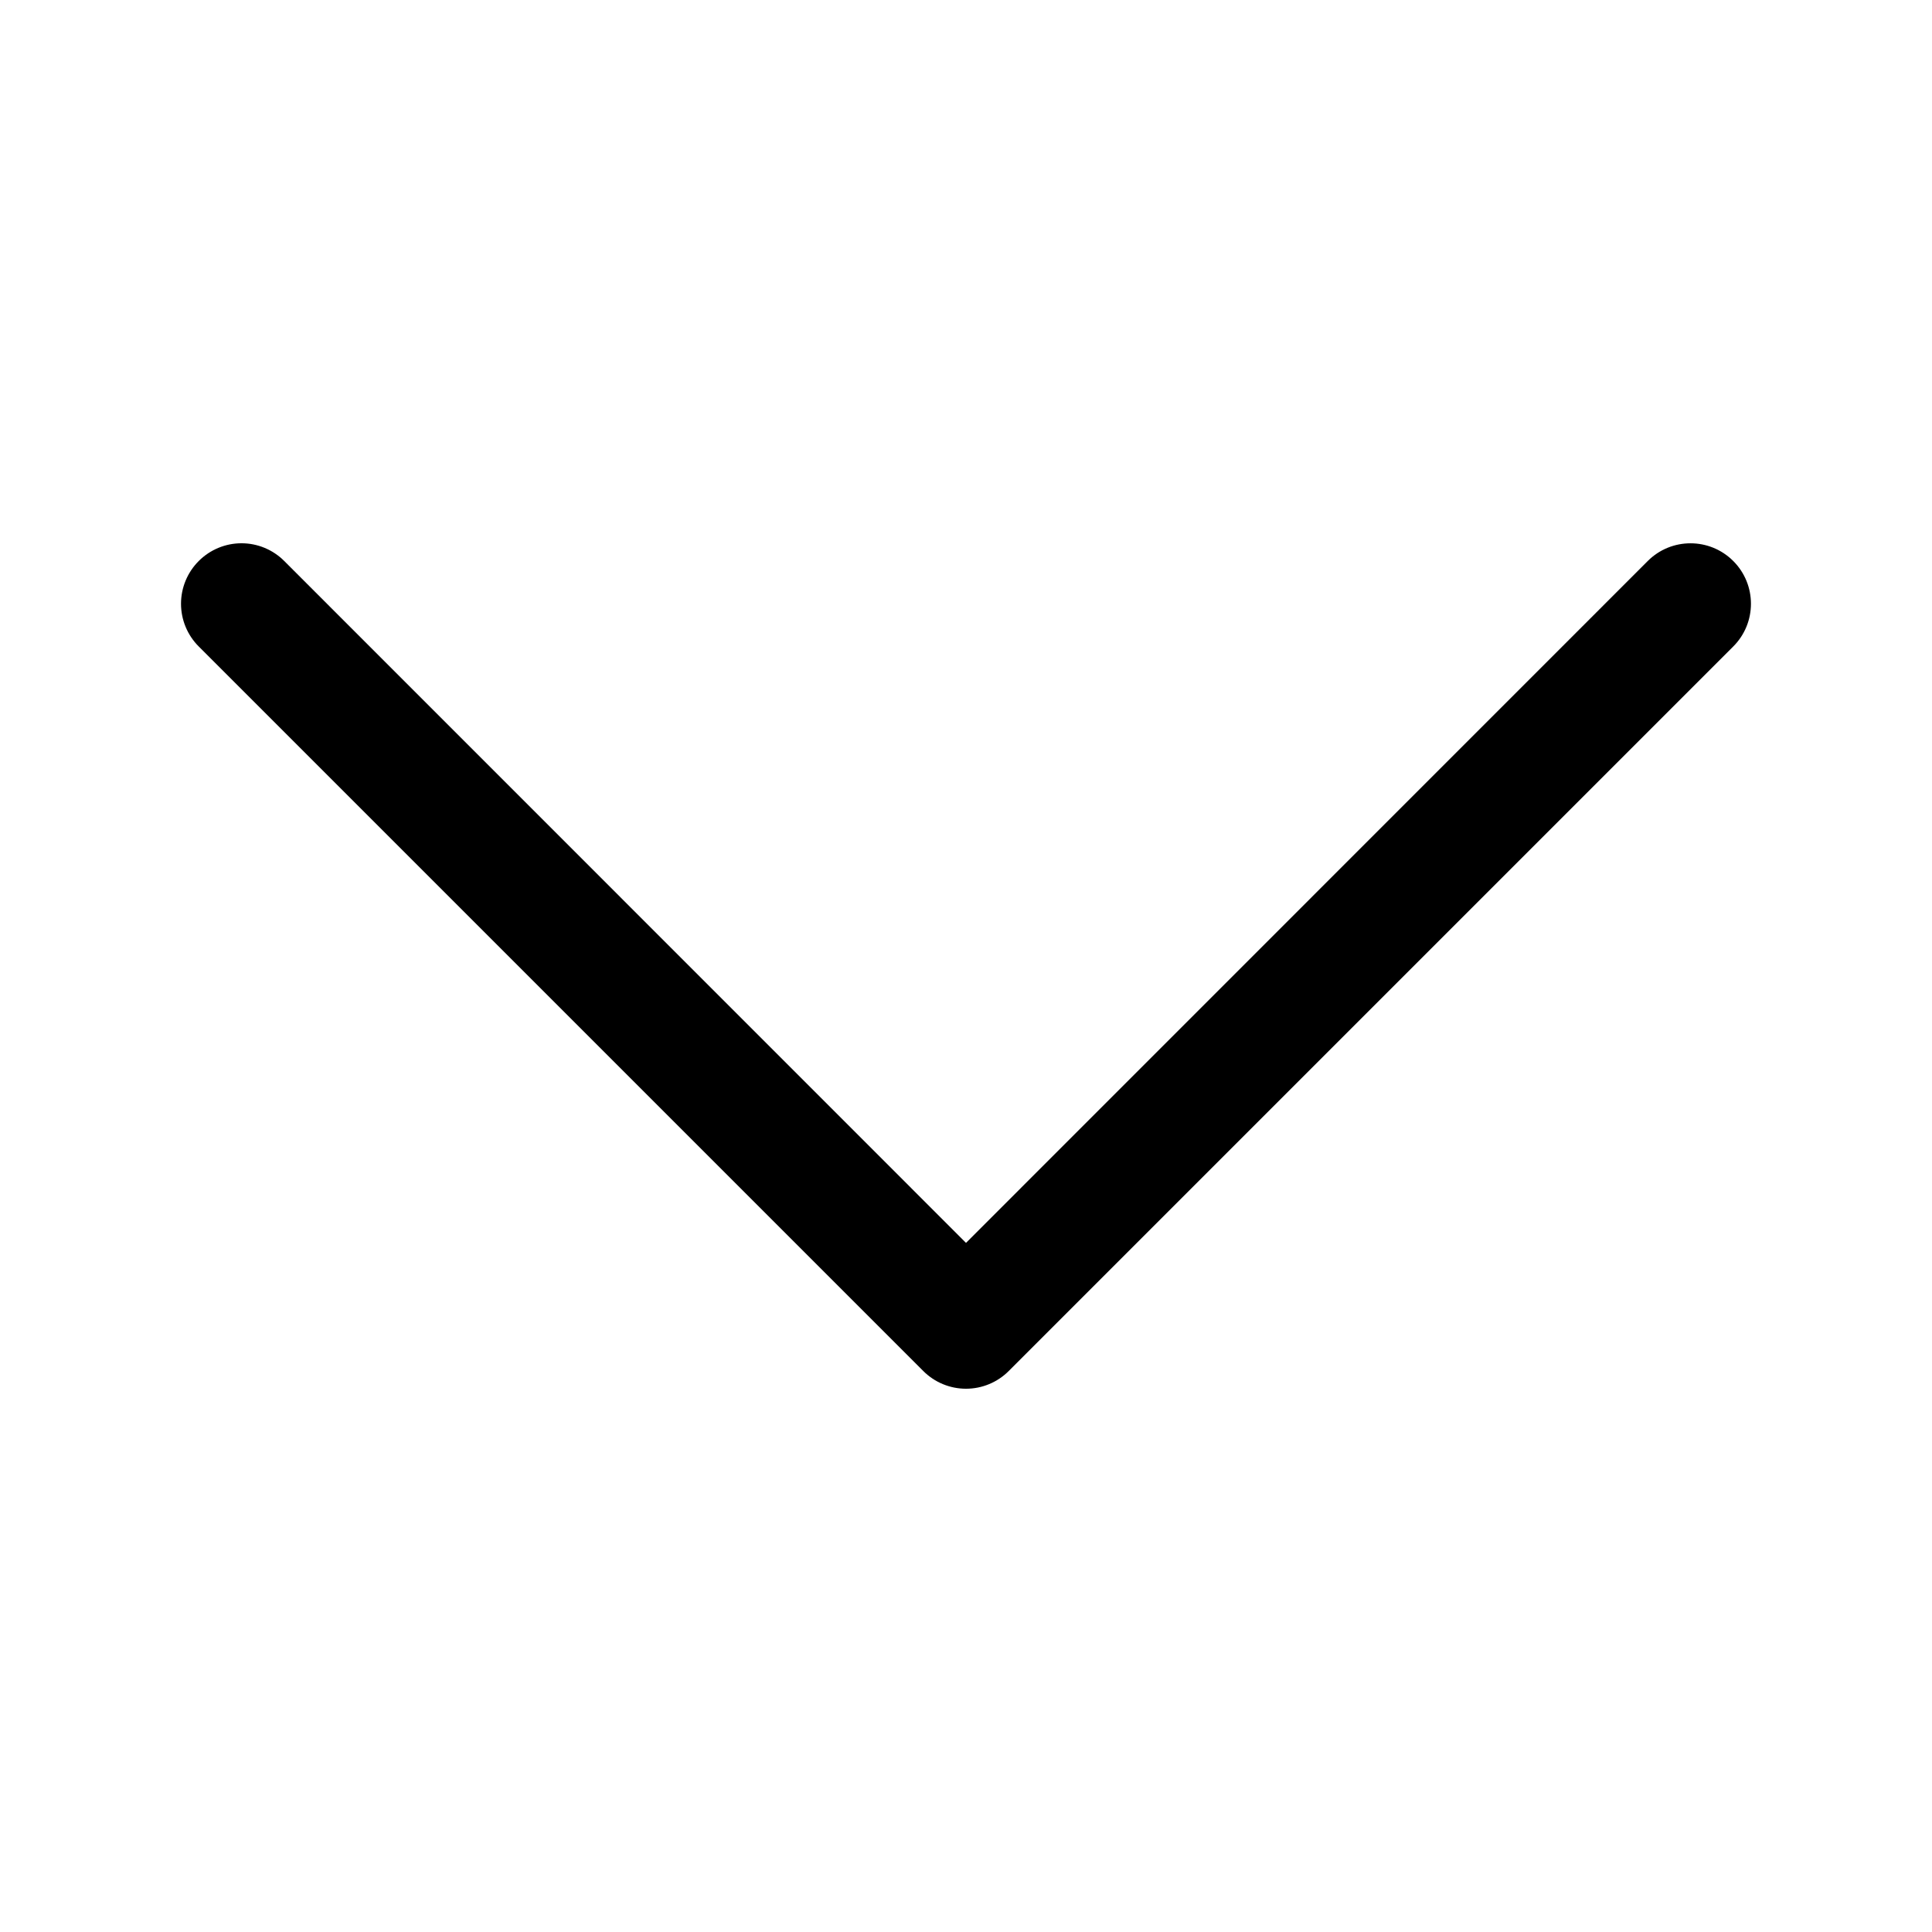
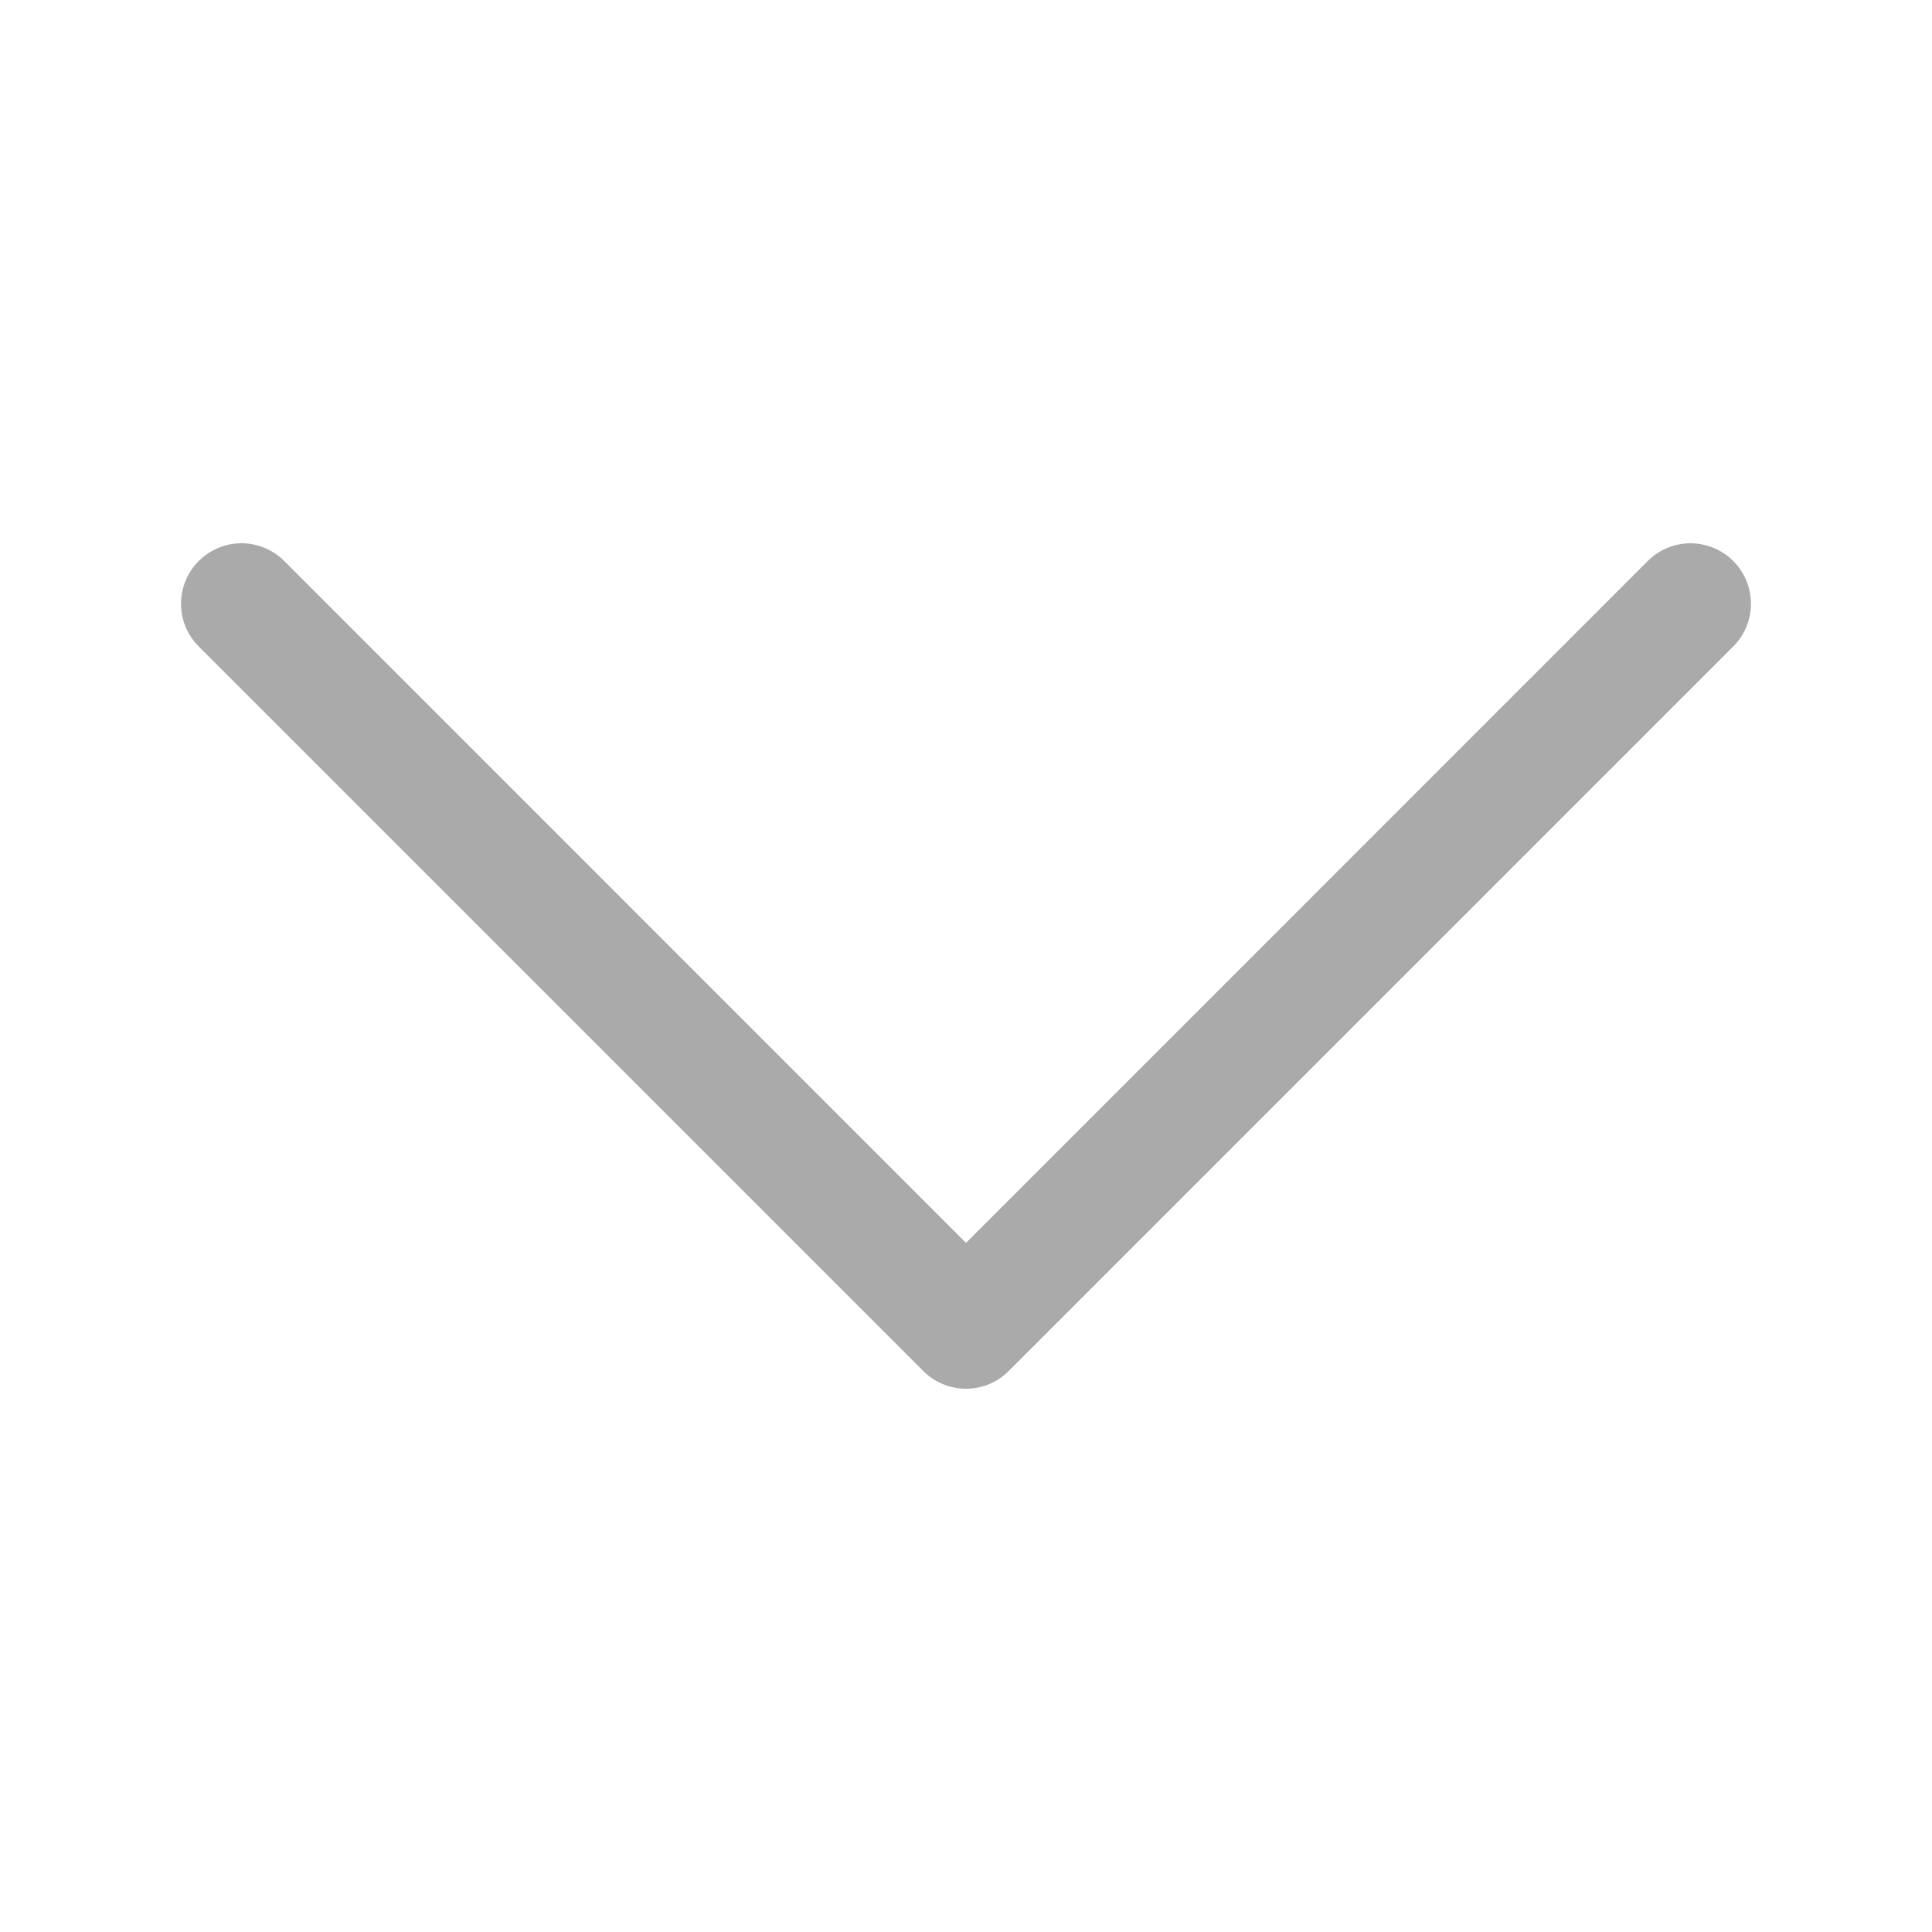
- <svg xmlns="http://www.w3.org/2000/svg" width="16" height="16" fill="currentColor" class="bi bi-chevron-down" viewBox="0 0 16 16">
+ <svg xmlns="http://www.w3.org/2000/svg" width="16" height="16" fill="#aaa" class="bi bi-chevron-down" viewBox="0 0 16 16">
  <path fill-rule="evenodd" d="M1.646 4.646a.5.5 0 0 1 .708 0L8 10.293l5.646-5.647a.5.5 0 0 1 .708.708l-6 6a.5.5 0 0 1-.708 0l-6-6a.5.5 0 0 1 0-.708z" />
</svg>
